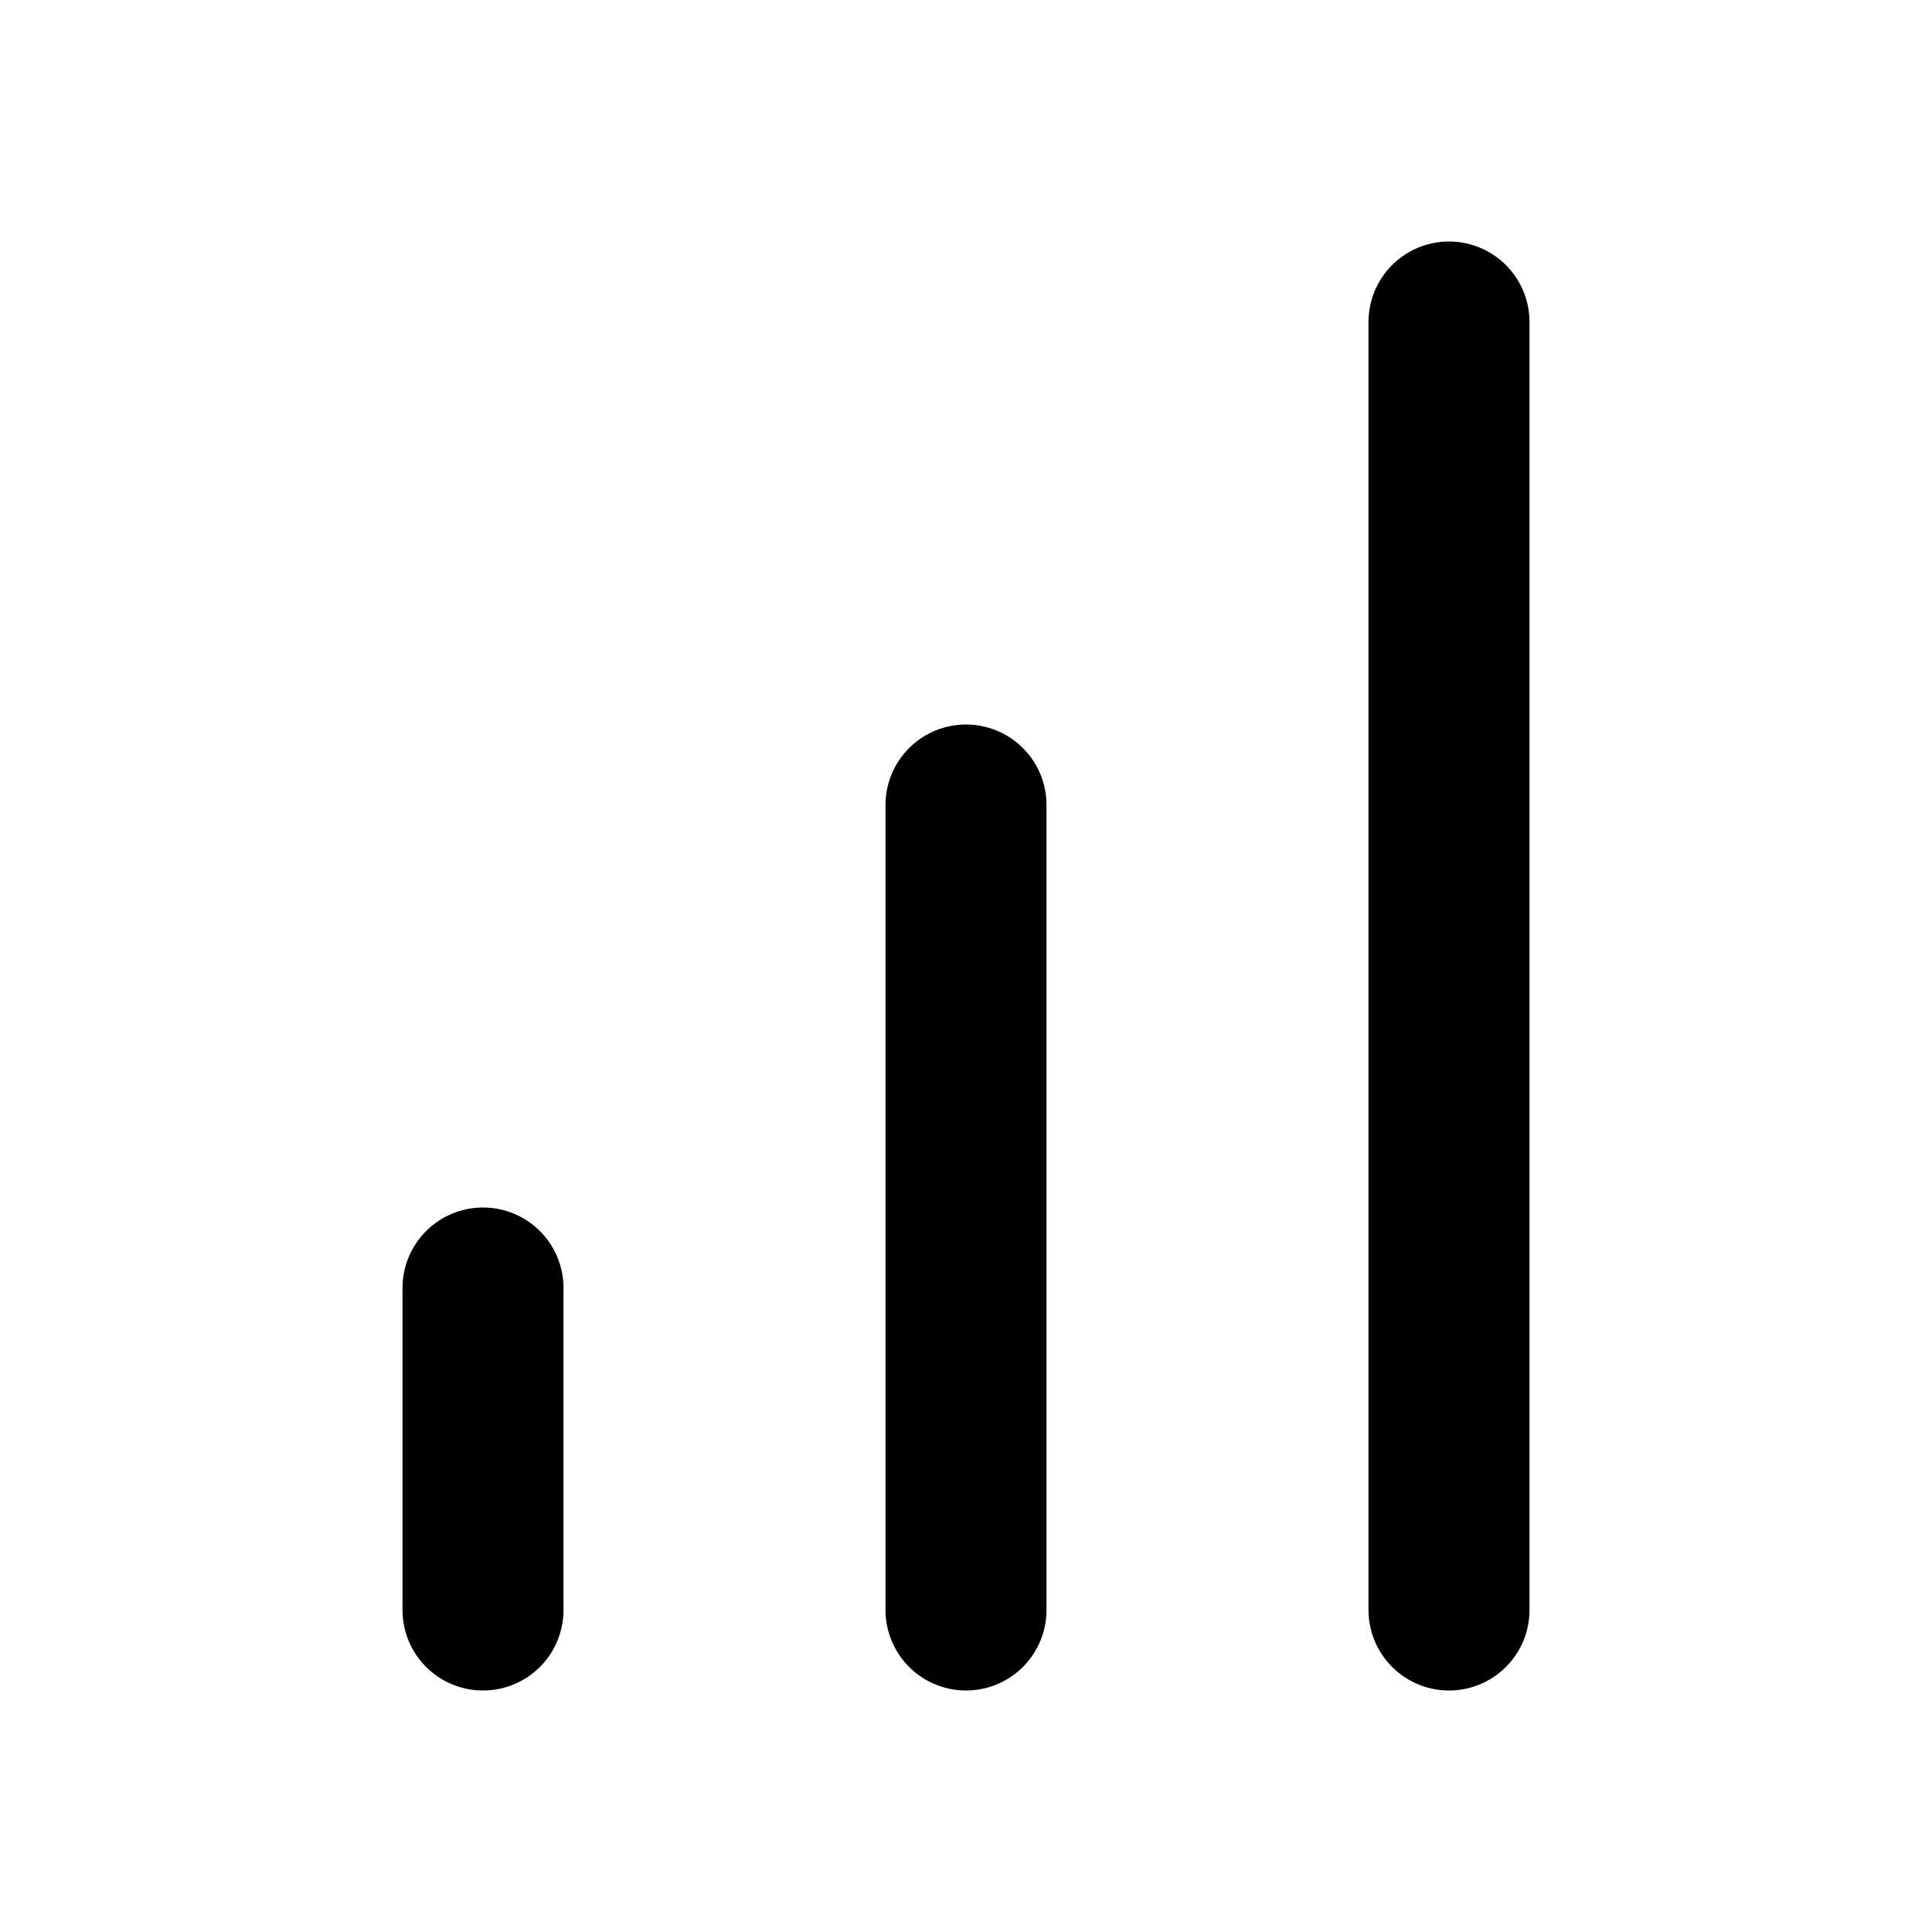
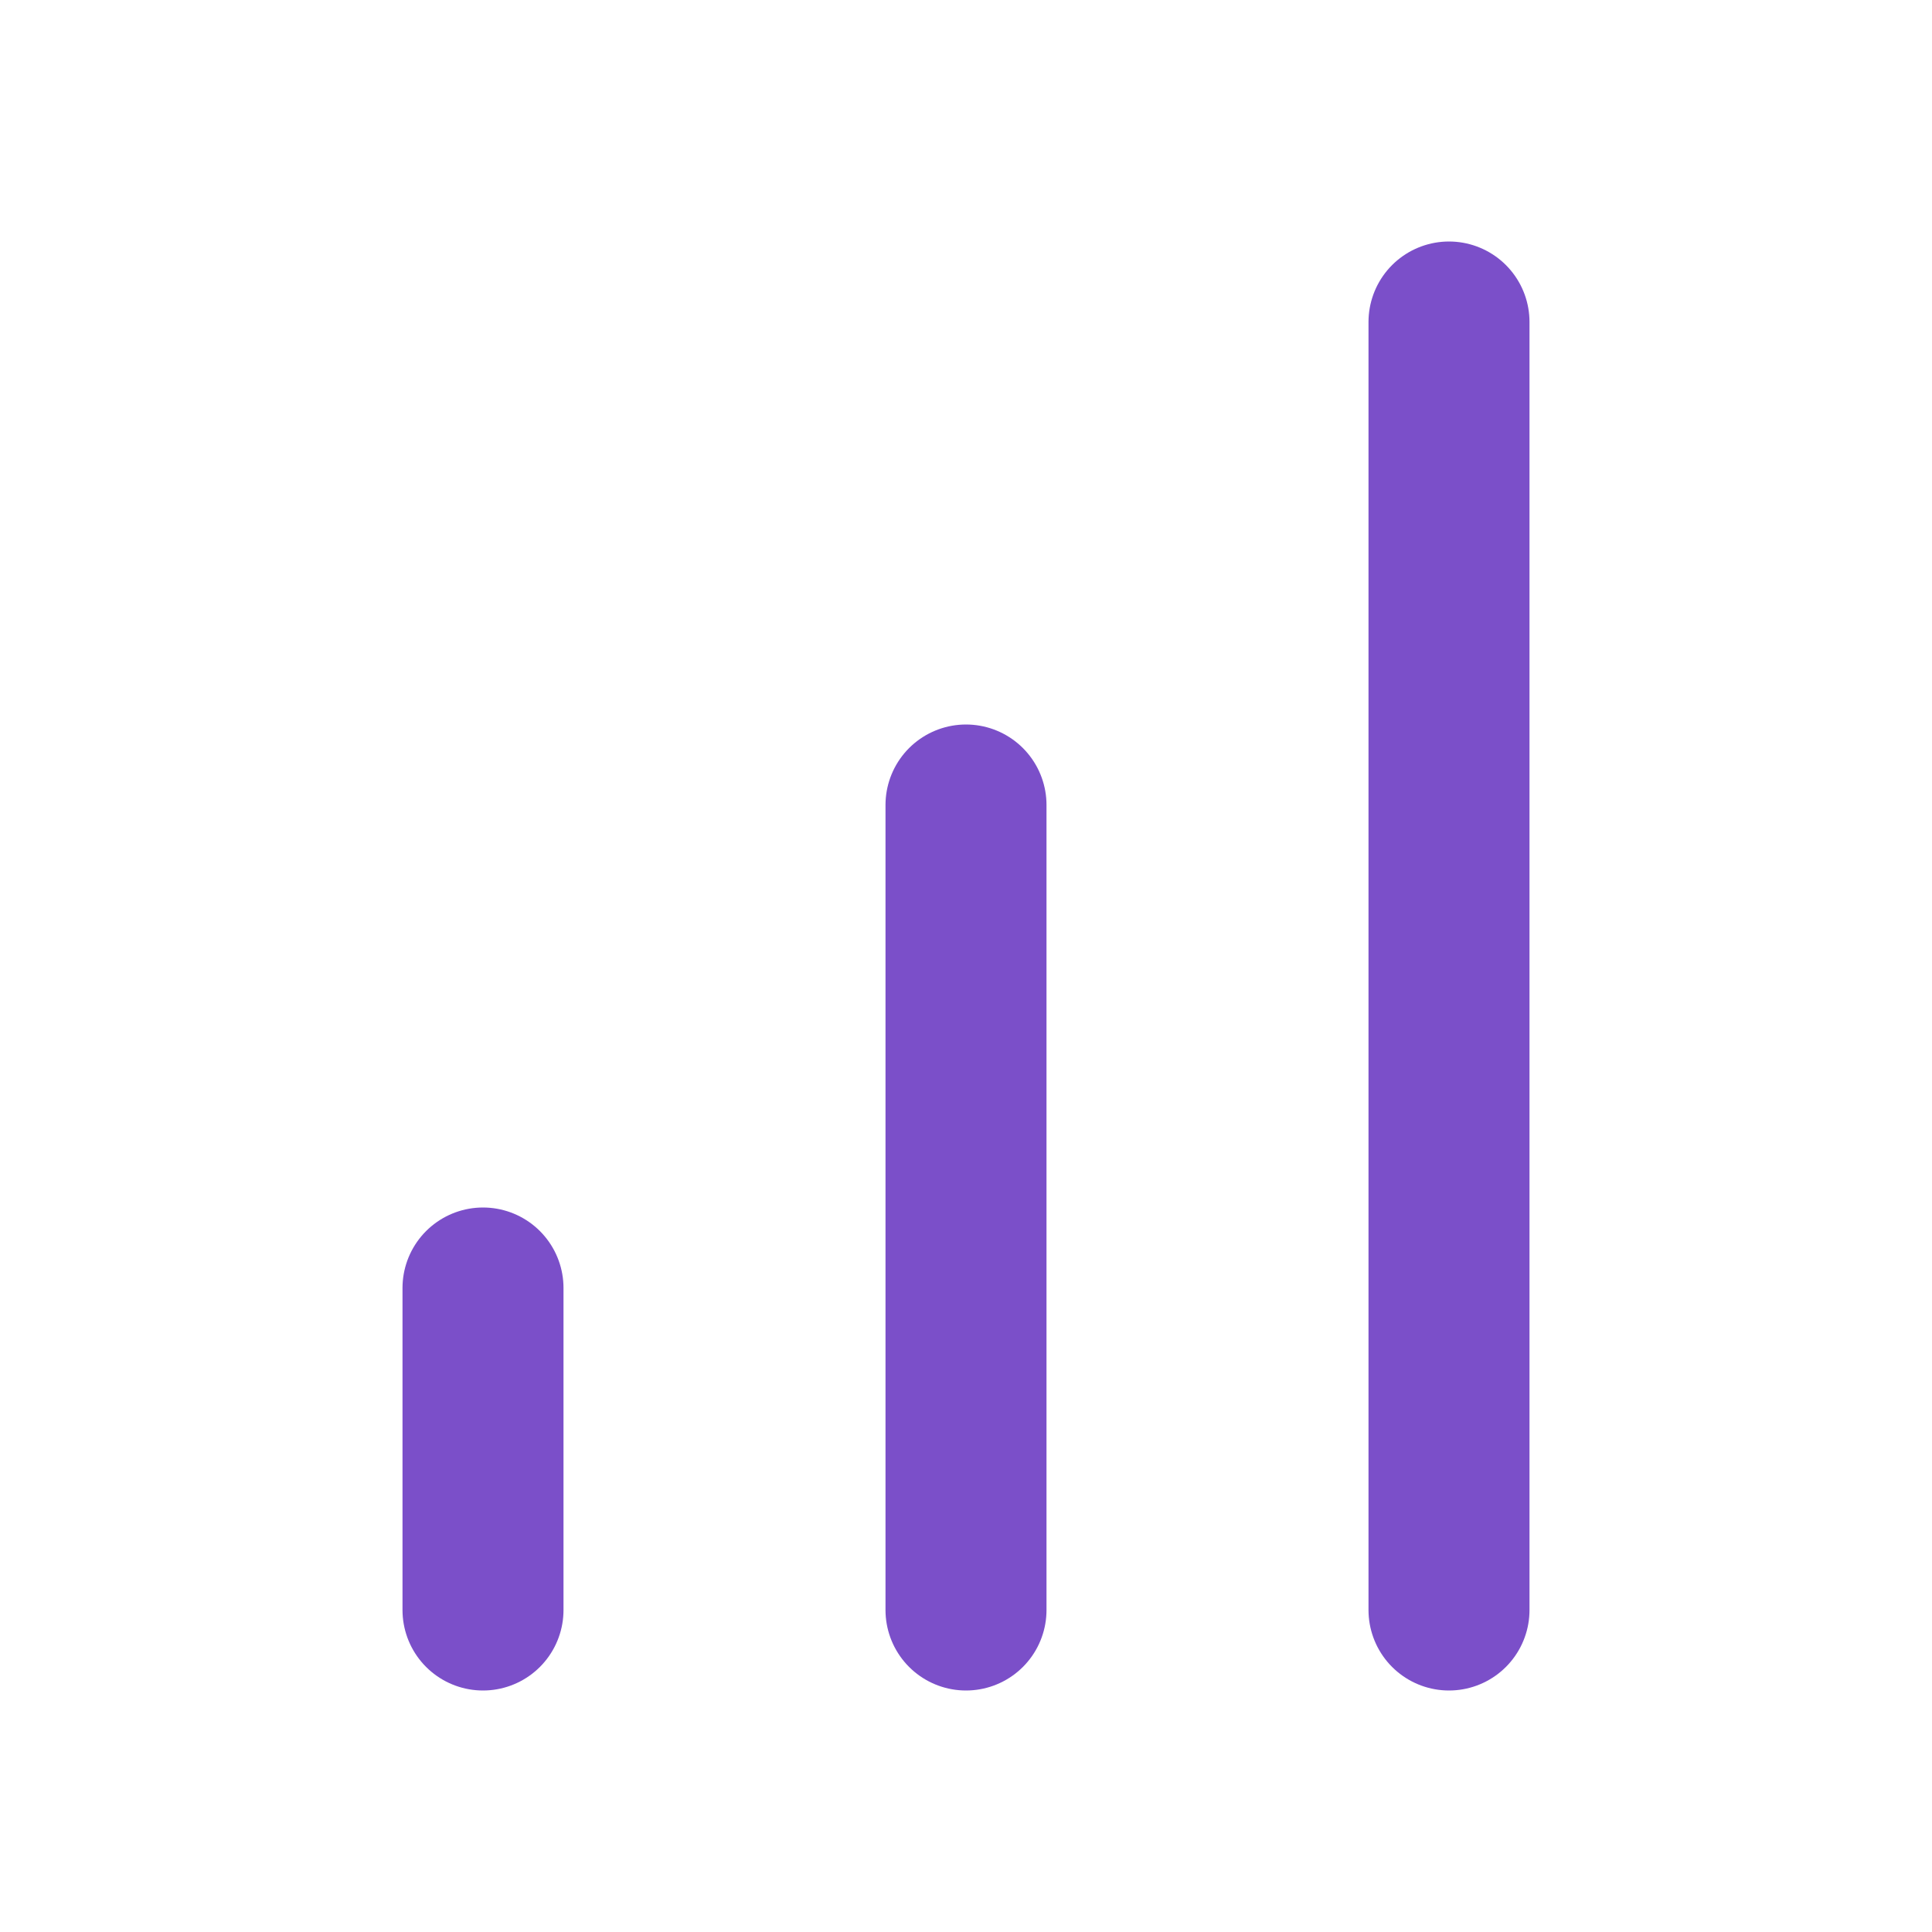
- <svg xmlns="http://www.w3.org/2000/svg" width="24" height="24" viewBox="0 0 24 24" fill="none" stroke="currentColor" stroke-width="2" stroke-linecap="round" stroke-linejoin="round">
+ <svg xmlns="http://www.w3.org/2000/svg" width="24" height="24" viewBox="0 0 24 24" fill="none" stroke="#7b4fc9" stroke-width="2" stroke-linecap="round" stroke-linejoin="round">
  <path d="M12 20V10" />
  <path d="M18 20V4" />
  <path d="M6 20v-4" />
</svg>
